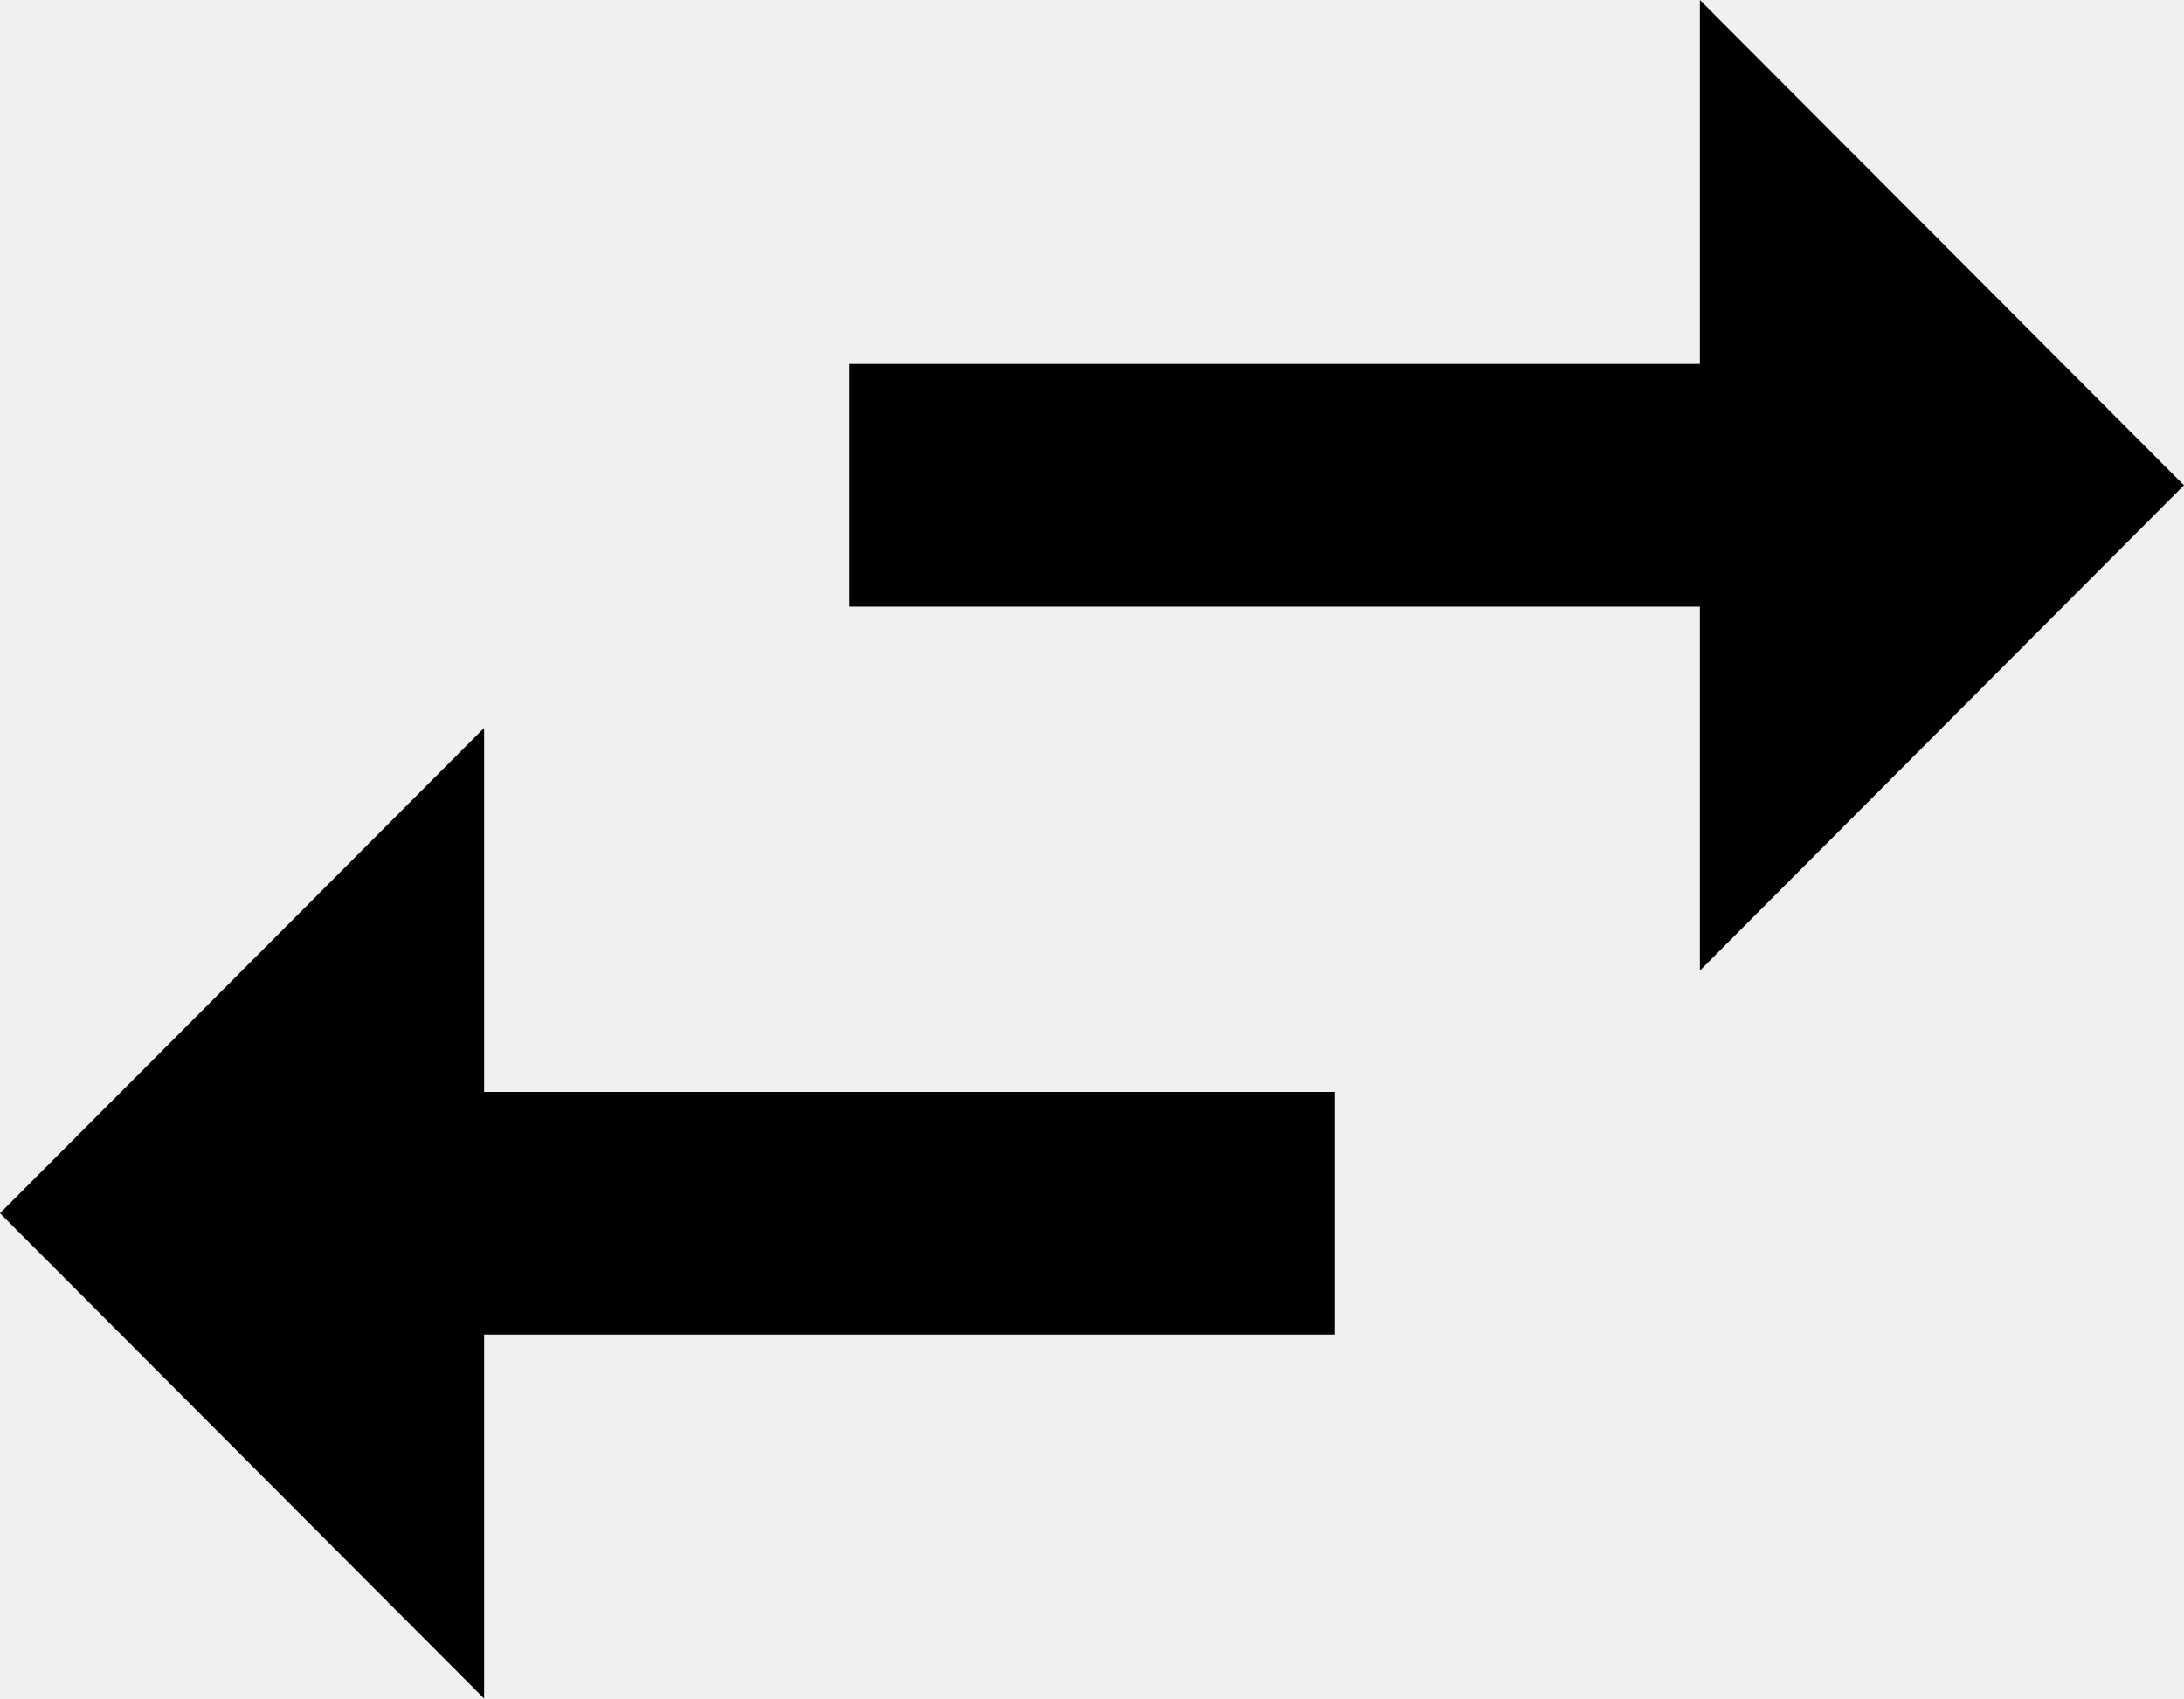
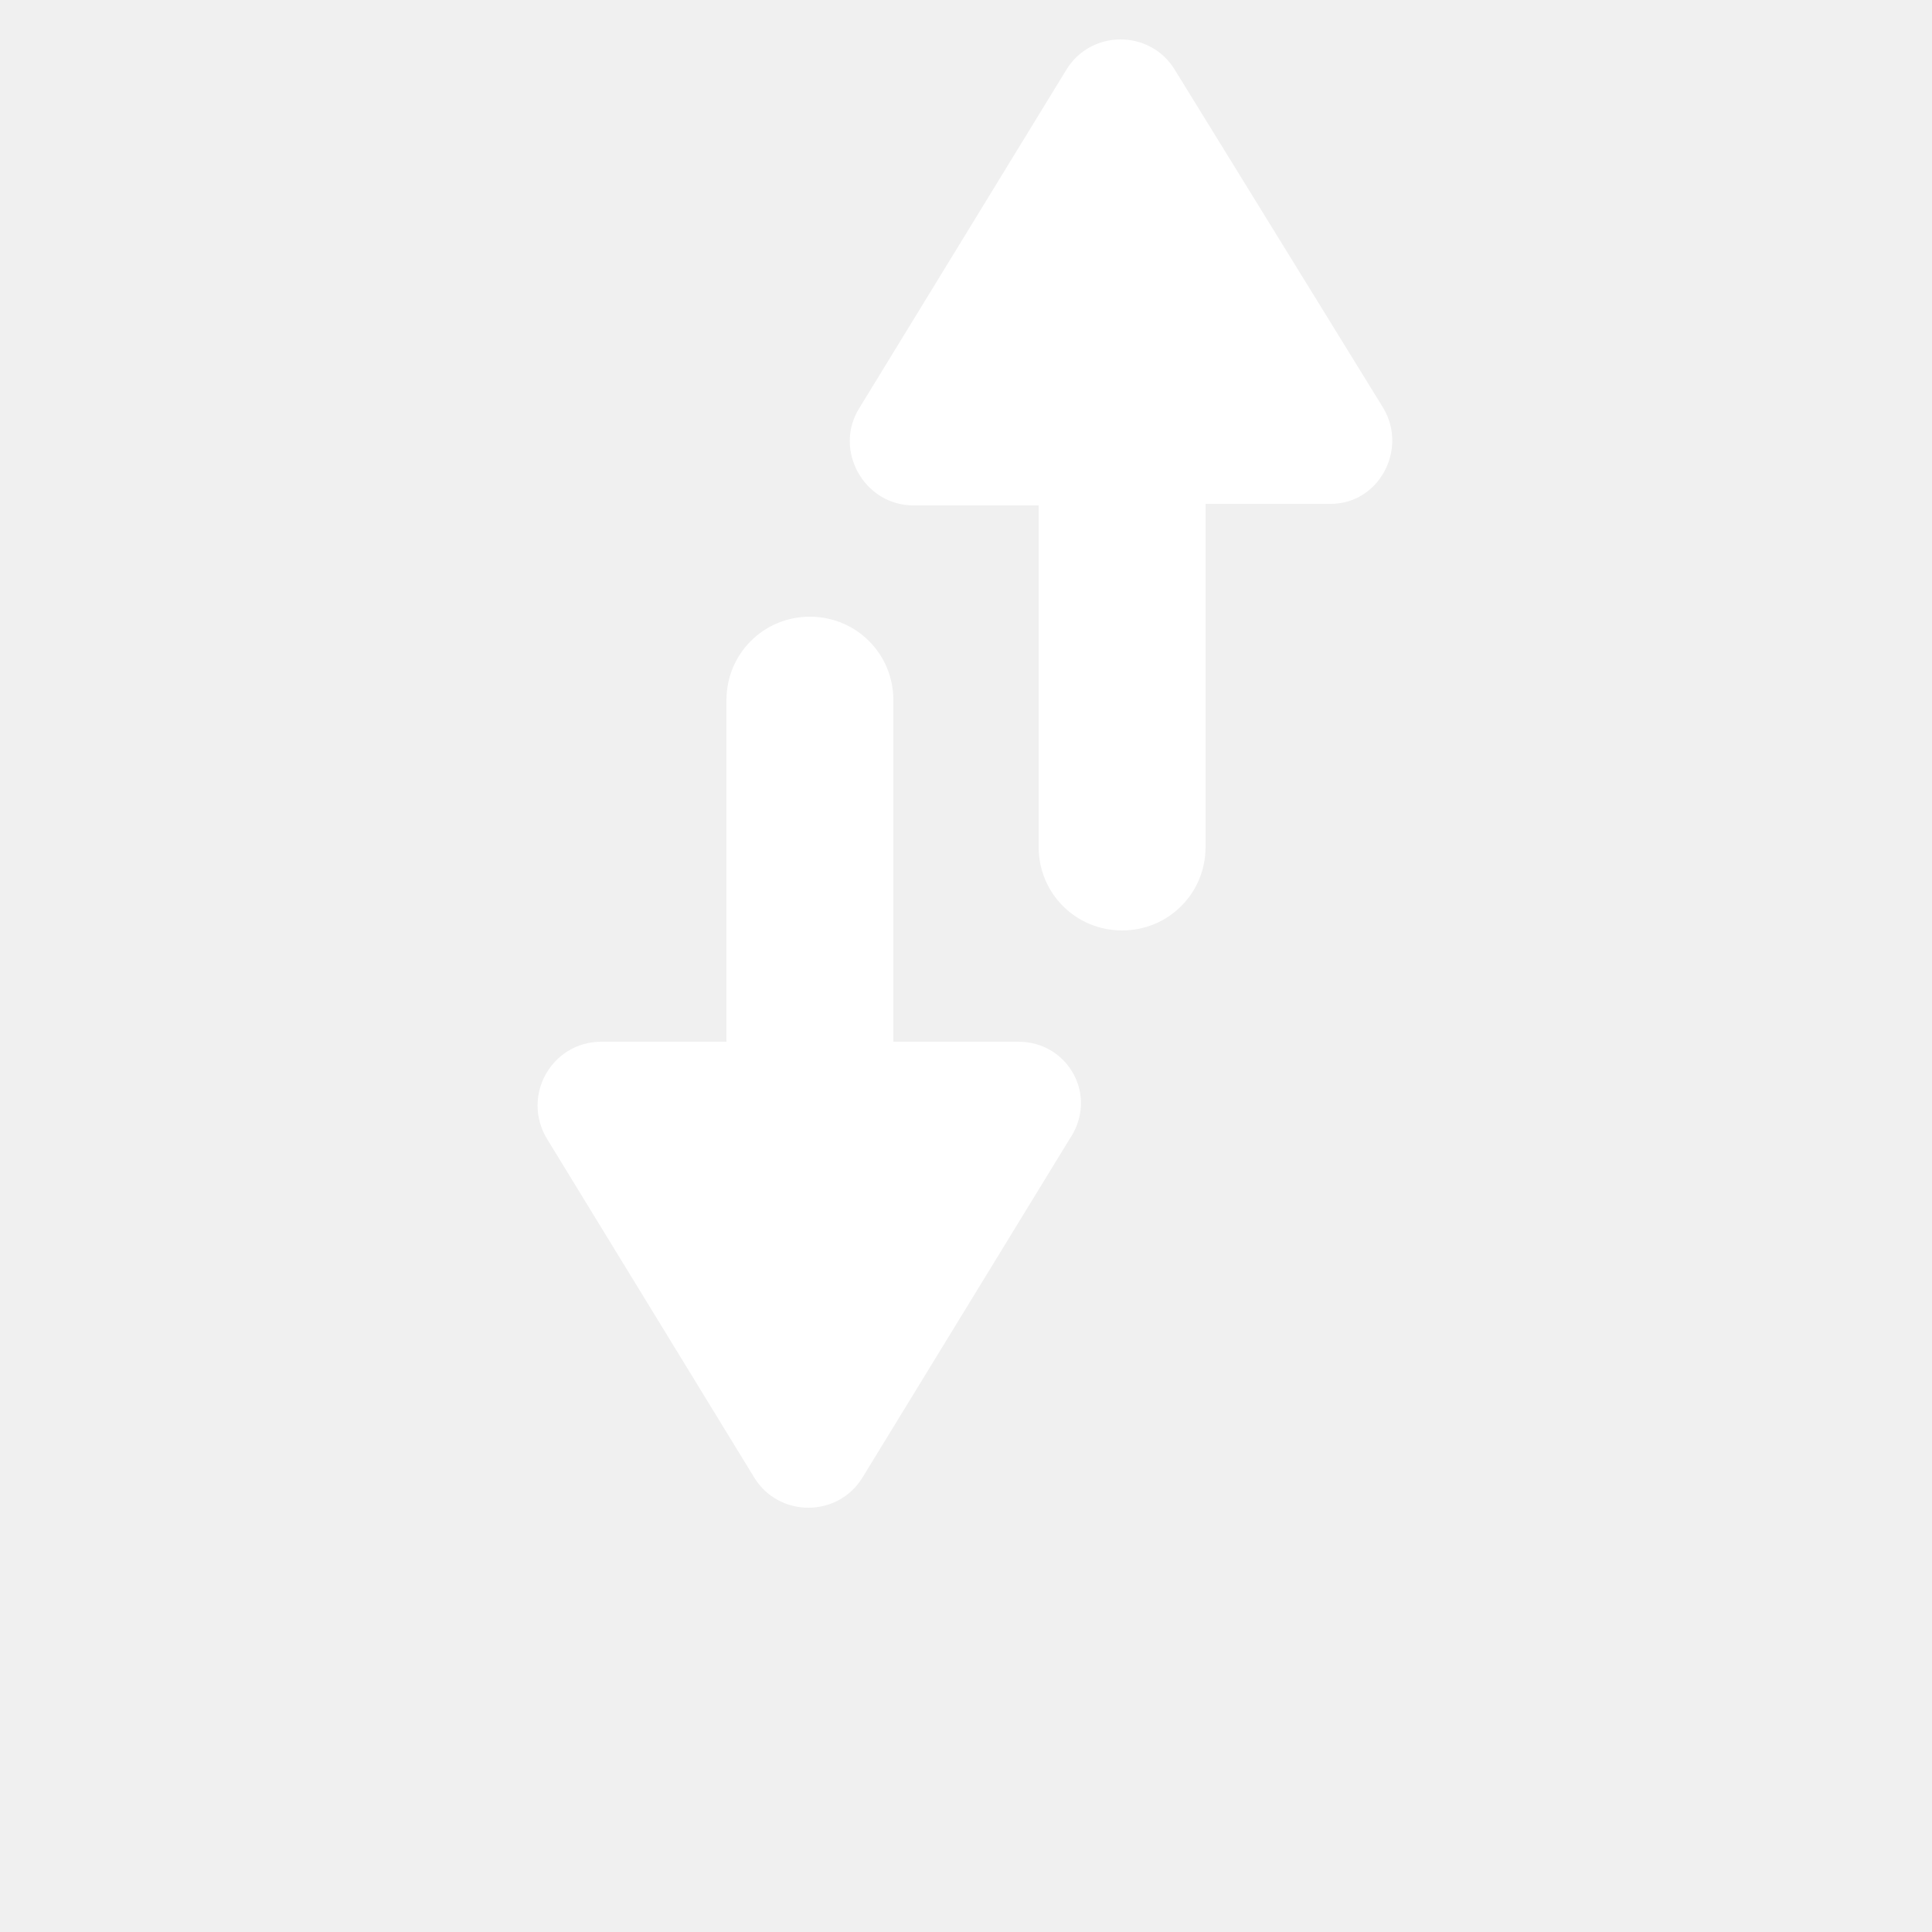
- <svg xmlns="http://www.w3.org/2000/svg" width="18" height="14" viewBox="0 0 18 14" fill="none">
-   <path d="M3.99 6L0 10L3.99 14V11H11V9H3.99V6ZM18 4L14.01 0V3H7V5H14.01V8L18 4Z" fill="currentColor" />
+ <svg xmlns="http://www.w3.org/2000/svg" xmlns:xlink="http://www.w3.org/1999/xlink" fill="white" width="700pt" height="700pt" version="1.1" viewBox="0 0 700 700">
+   <g>
+     <path d="m369.04 377.44h-45.359v-123.76c0-16.801-13.441-30.238-30.238-30.238-16.801 0-30.238 13.441-30.238 30.238v123.76h-45.359c-17.922 0-29.121 19.602-19.602 35.281l75.039 122.64c8.961 14.559 30.238 14.559 39.199 0l75.039-122.64c10.641-15.684-0.559-35.281-18.48-35.281z" />
+     <path d="m501.2 147.84-75.598-122.64c-8.961-14.559-30.238-14.559-39.199 0l-75.043 122.64c-9.52 15.121 1.68 35.281 19.602 35.281h45.359v123.76c0 16.801 13.441 30.238 30.238 30.238 16.801 0 30.238-13.441 30.238-30.238l0.004-124.32h45.359c17.359 0 28-19.598 19.039-34.719z" />
+     <use x="70" y="644" xlink:href="#x" />
+     <use x="90.551" y="644" xlink:href="#c" />
+     <use x="104.359" y="644" xlink:href="#a" />
+     <use x="123.348" y="644" xlink:href="#l" />
+     <use x="142.242" y="644" xlink:href="#b" />
+     <use x="155.629" y="644" xlink:href="#a" />
+     <use x="174.617" y="644" xlink:href="#k" />
+     <use x="204.41" y="644" xlink:href="#j" />
+     <use x="224.453" y="644" xlink:href="#i" />
+     <use x="252.453" y="644" xlink:href="#h" />
+     <use x="274.121" y="644" xlink:href="#w" />
+     <use x="283.719" y="644" xlink:href="#g" />
+     <use x="293.316" y="644" xlink:href="#f" />
+     <use x="309.914" y="644" xlink:href="#a" />
+     <use x="338.652" y="644" xlink:href="#v" />
+     <use x="361.895" y="644" xlink:href="#a" />
+     <use x="380.883" y="644" xlink:href="#u" />
+     <use x="397.551" y="644" xlink:href="#g" />
+     <use x="407.148" y="644" xlink:href="#t" />
+     <use x="427.191" y="644" xlink:href="#e" />
+     <use x="70" y="672" xlink:href="#s" />
+     <use x="82.184" y="672" xlink:href="#c" />
+     <use x="95.992" y="672" xlink:href="#d" />
+     <use x="115.227" y="672" xlink:href="#r" />
+     <use x="154.152" y="672" xlink:href="#b" />
+     <use x="167.535" y="672" xlink:href="#q" />
+     <use x="187.469" y="672" xlink:href="#a" />
+     <use x="216.207" y="672" xlink:href="#p" />
+     <use x="239.641" y="672" xlink:href="#d" />
+     <use x="258.879" y="672" xlink:href="#o" />
+     <use x="278.812" y="672" xlink:href="#e" />
+     <use x="308.492" y="672" xlink:href="#n" />
+     <use x="329.016" y="672" xlink:href="#c" />
+     <use x="342.82" y="672" xlink:href="#d" />
+     <use x="362.059" y="672" xlink:href="#m" />
+     <use x="371.656" y="672" xlink:href="#a" />
+     <use x="390.648" y="672" xlink:href="#f" />
+     <use x="407.242" y="672" xlink:href="#b" />
+   </g>
</svg>
